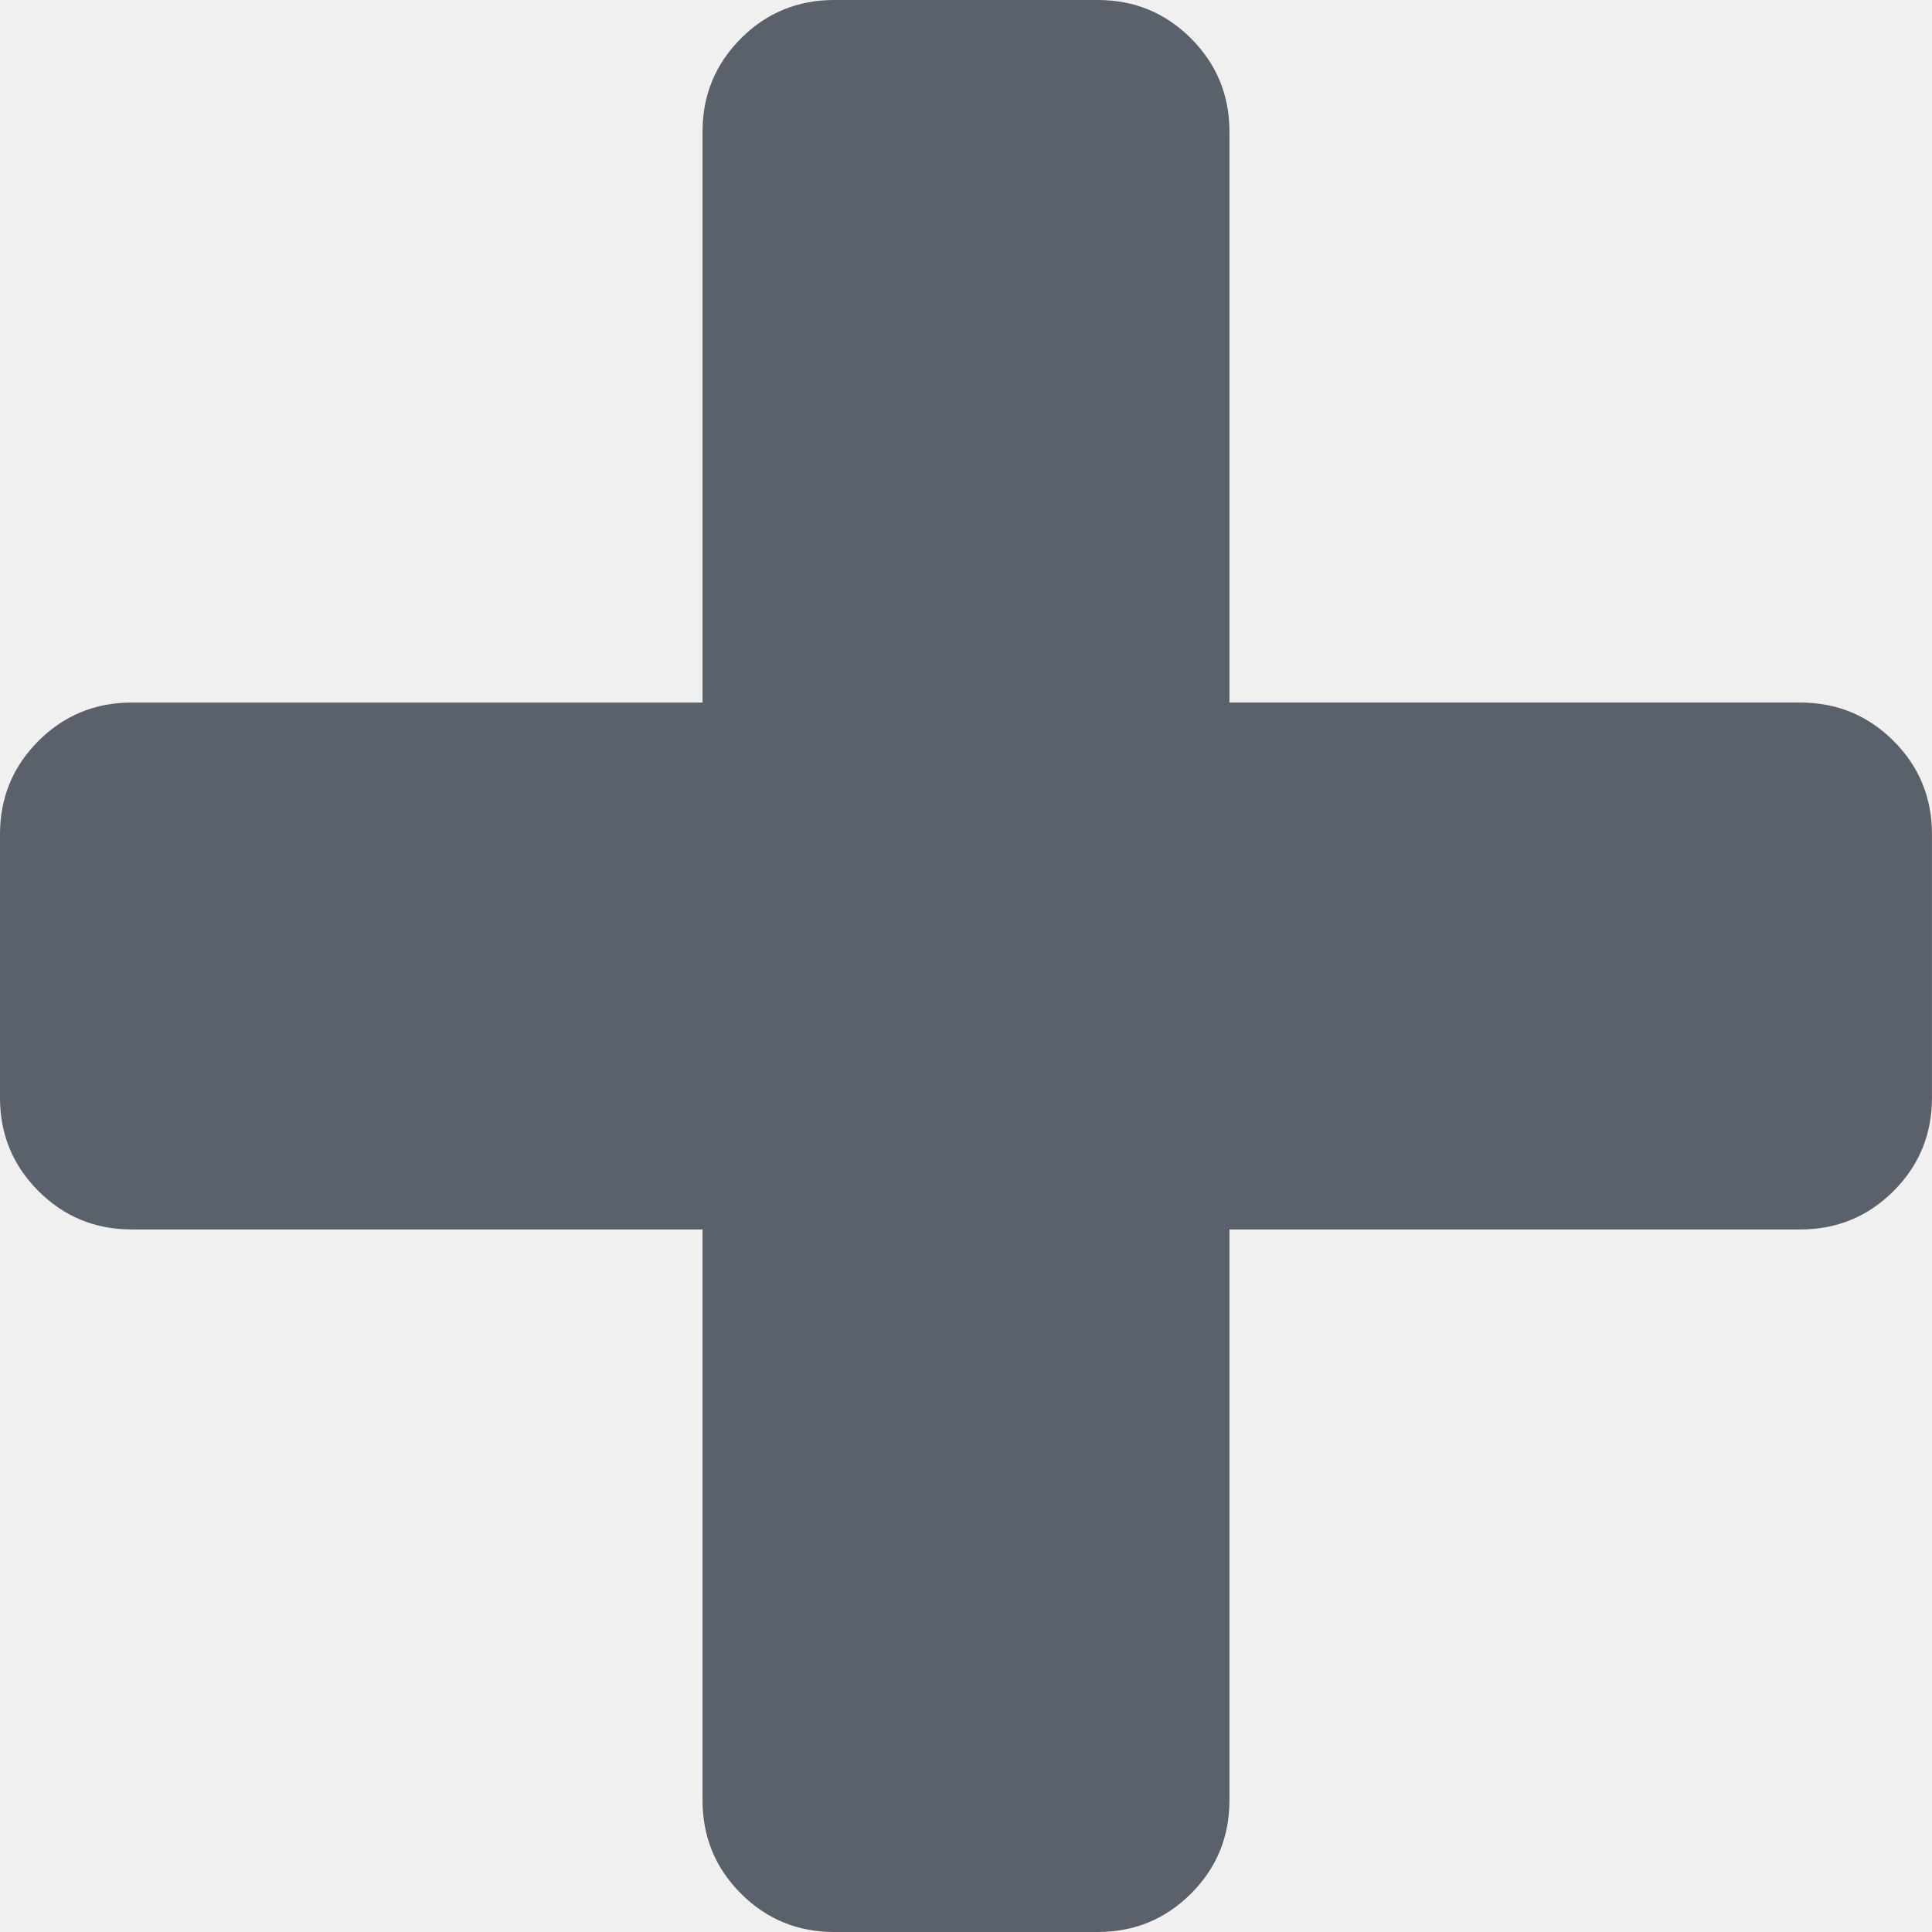
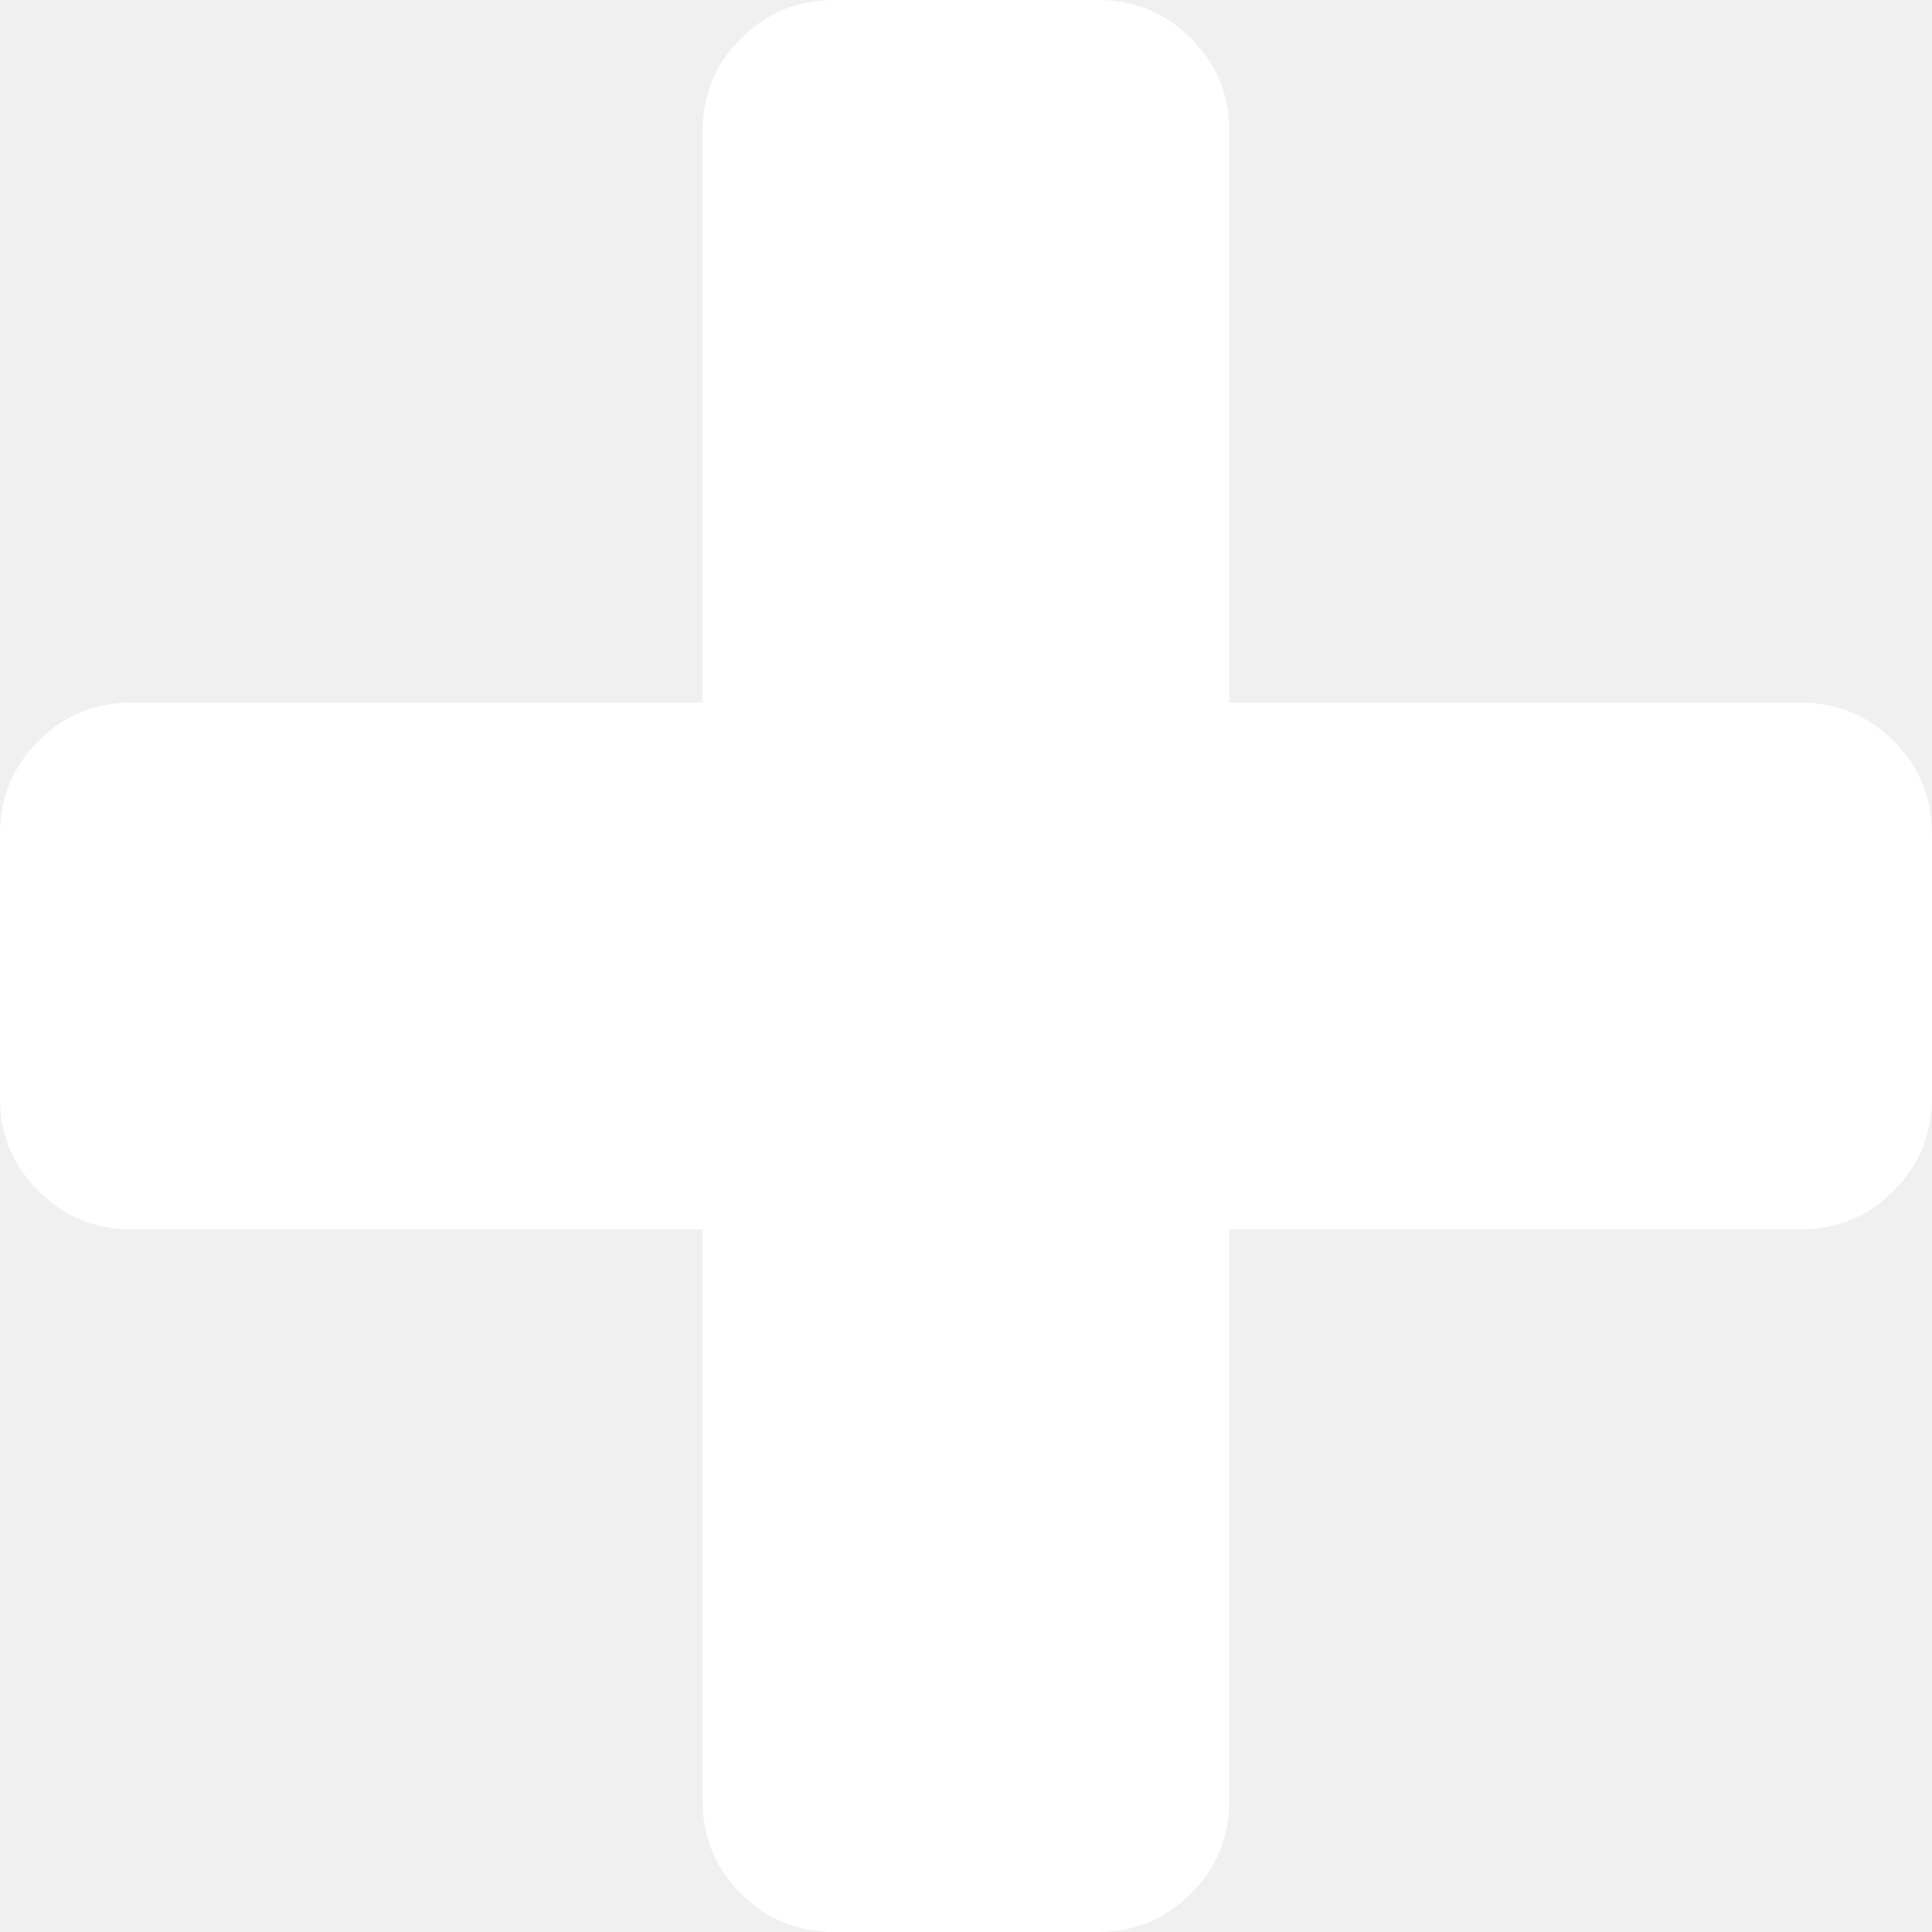
<svg xmlns="http://www.w3.org/2000/svg" width="401.994" height="401.994" viewBox="0 0 401.994 401.994">
-   <path fill="#5B616B" d="M394 154.175c-5.33-5.33-11.806-7.994-19.417-7.994H255.81V27.41c0-7.61-2.665-14.084-7.993-19.414C242.487 2.666 236.02 0 228.397 0h-54.81c-7.613 0-14.085 2.663-19.415 7.993-5.33 5.33-7.994 11.803-7.994 19.414v118.775H27.408c-7.612 0-14.085 2.664-19.415 7.994S0 165.973 0 173.59v54.818c0 7.618 2.662 14.086 7.992 19.41 5.33 5.333 11.803 7.995 19.414 7.995h118.77V374.59c0 7.61 2.665 14.09 7.995 19.417 5.33 5.325 11.806 7.987 19.418 7.987H228.4c7.618 0 14.087-2.662 19.418-7.987 5.332-5.33 7.994-11.806 7.994-19.417V255.813h118.77c7.618 0 14.09-2.662 19.417-7.994 5.325-5.33 7.99-11.797 7.99-19.415v-54.82c0-7.615-2.66-14.086-7.993-19.413z" />
+   <path fill="#fff" d="M394 154.175c-5.33-5.33-11.806-7.994-19.417-7.994H255.81V27.41c0-7.61-2.665-14.084-7.993-19.414C242.487 2.666 236.02 0 228.397 0h-54.81c-7.613 0-14.085 2.663-19.415 7.993-5.33 5.33-7.994 11.803-7.994 19.414v118.775H27.408c-7.612 0-14.085 2.664-19.415 7.994S0 165.973 0 173.59v54.818c0 7.618 2.662 14.086 7.992 19.41 5.33 5.333 11.803 7.995 19.414 7.995h118.77V374.59c0 7.61 2.665 14.09 7.995 19.417 5.33 5.325 11.806 7.987 19.418 7.987H228.4c7.618 0 14.087-2.662 19.418-7.987 5.332-5.33 7.994-11.806 7.994-19.417V255.813h118.77c7.618 0 14.09-2.662 19.417-7.994 5.325-5.33 7.99-11.797 7.99-19.415v-54.82c0-7.615-2.66-14.086-7.993-19.413z" />
</svg>
